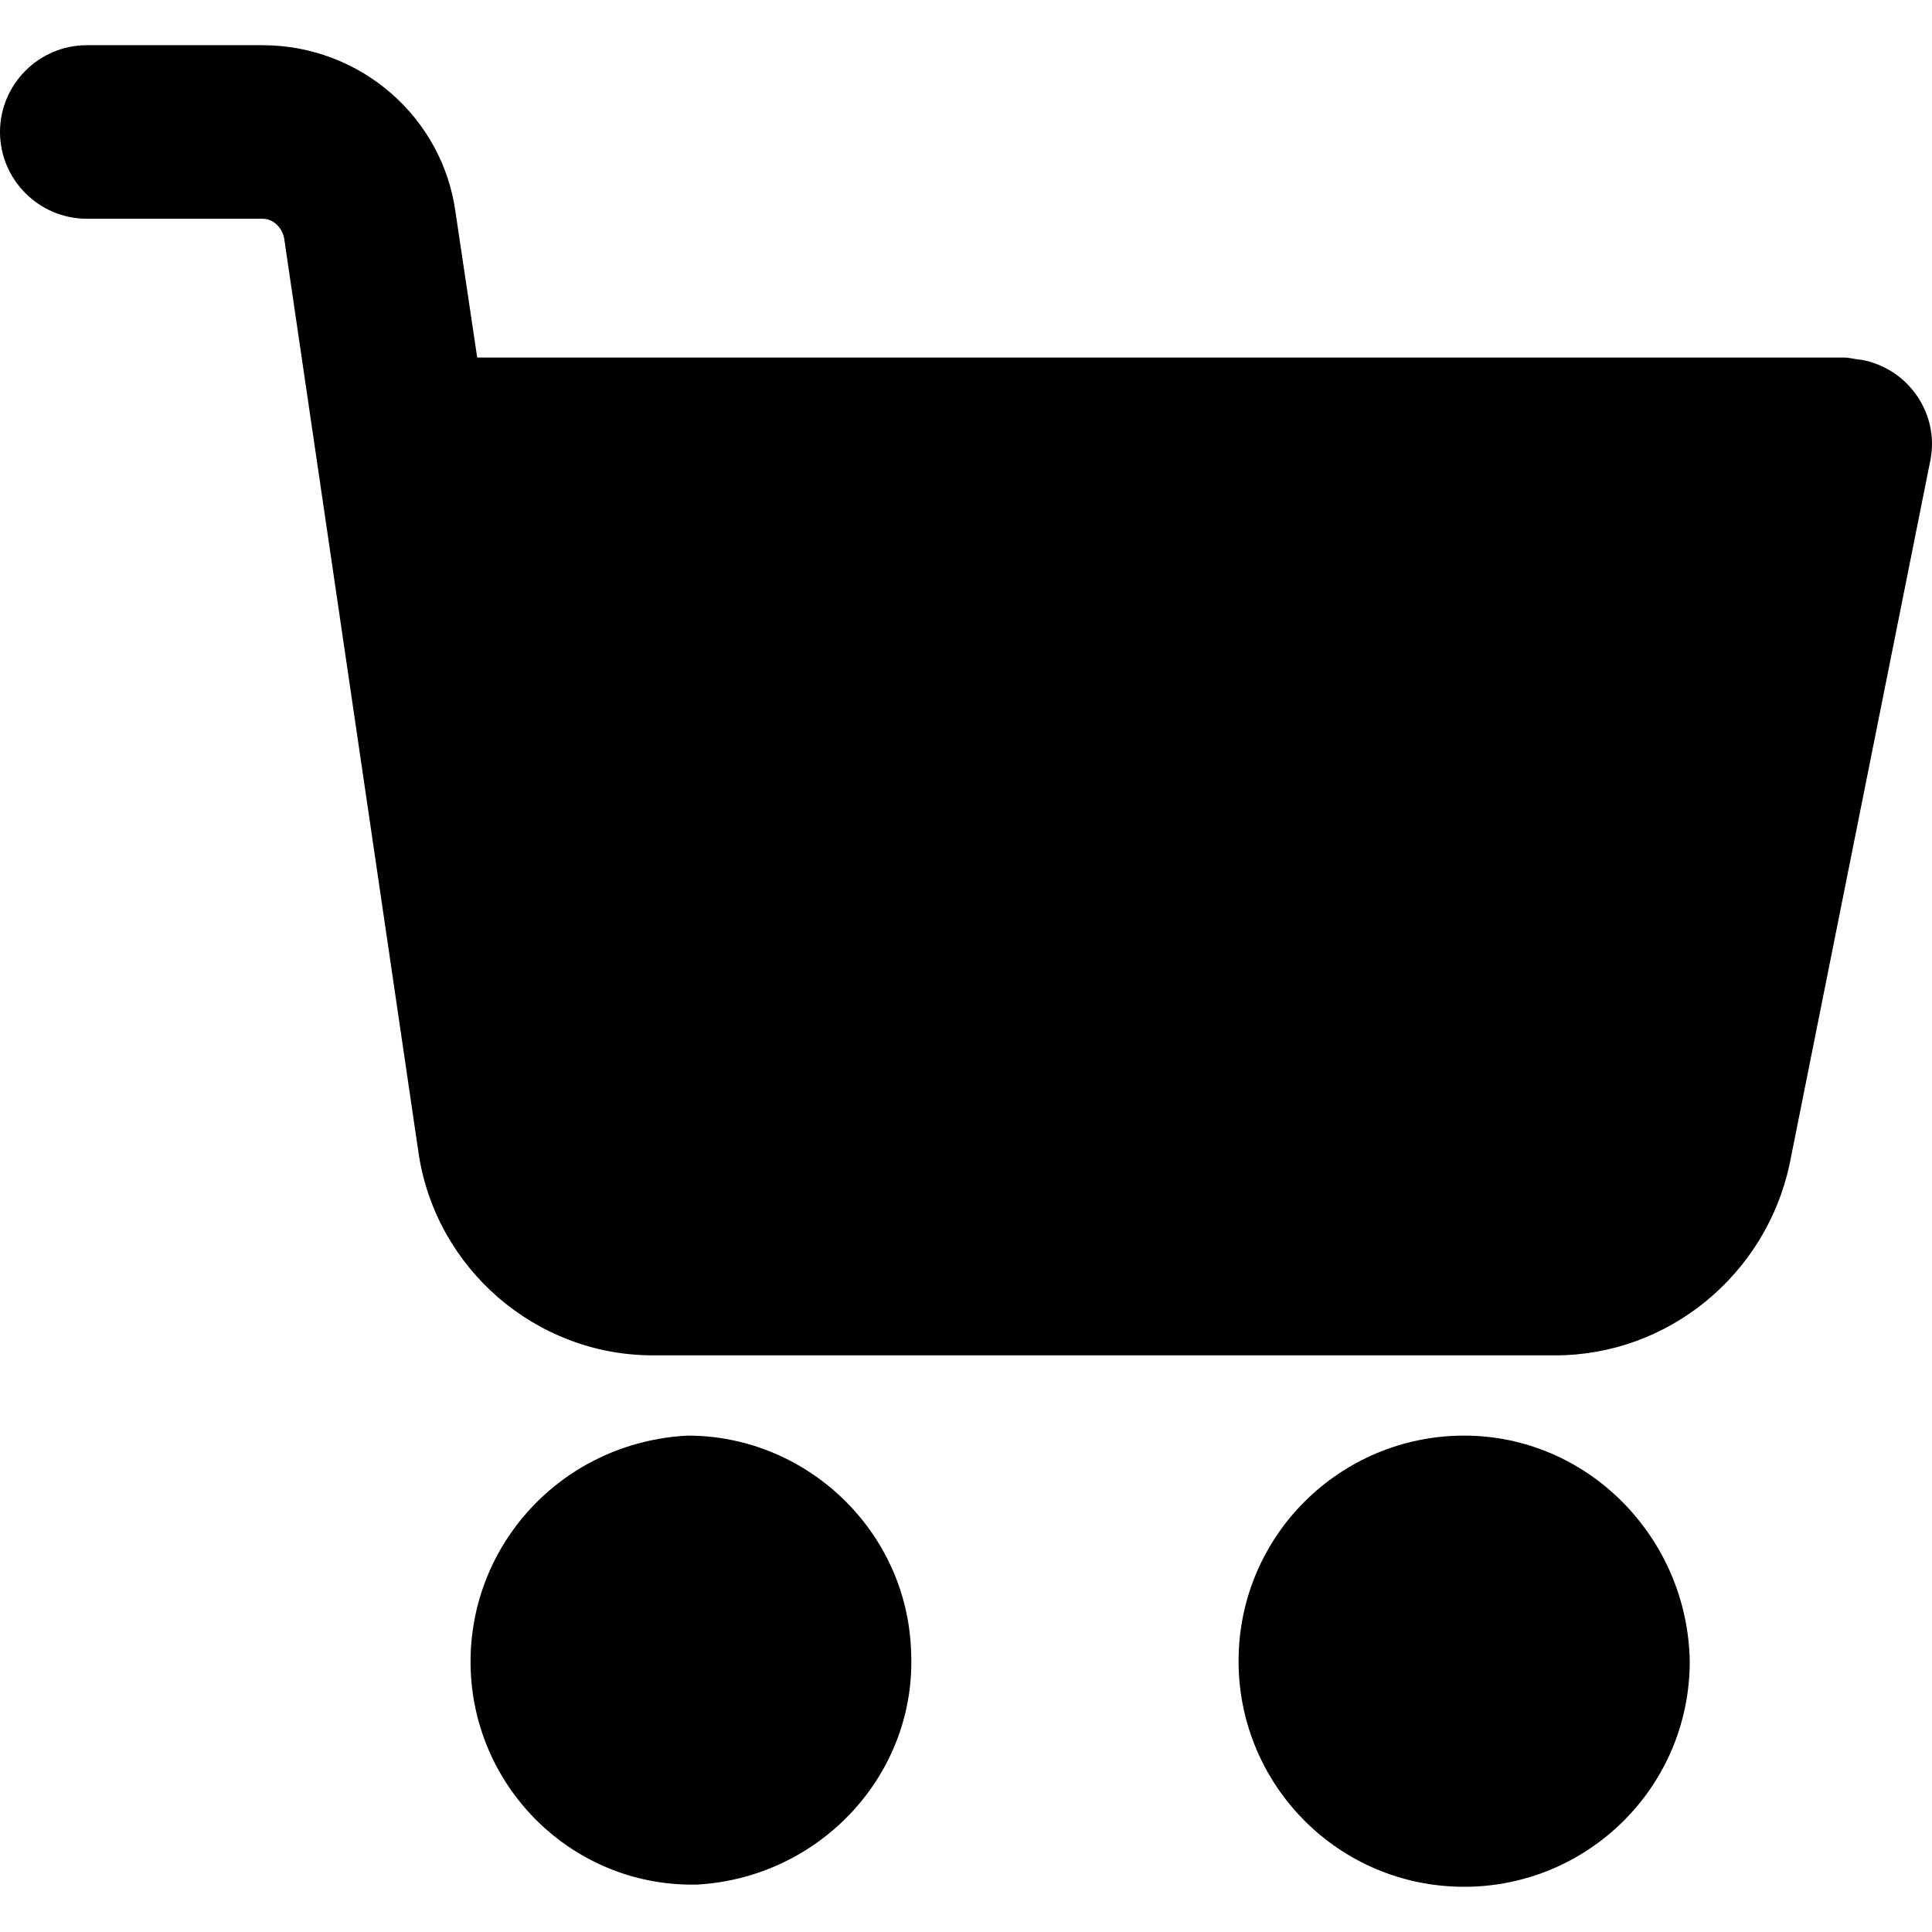
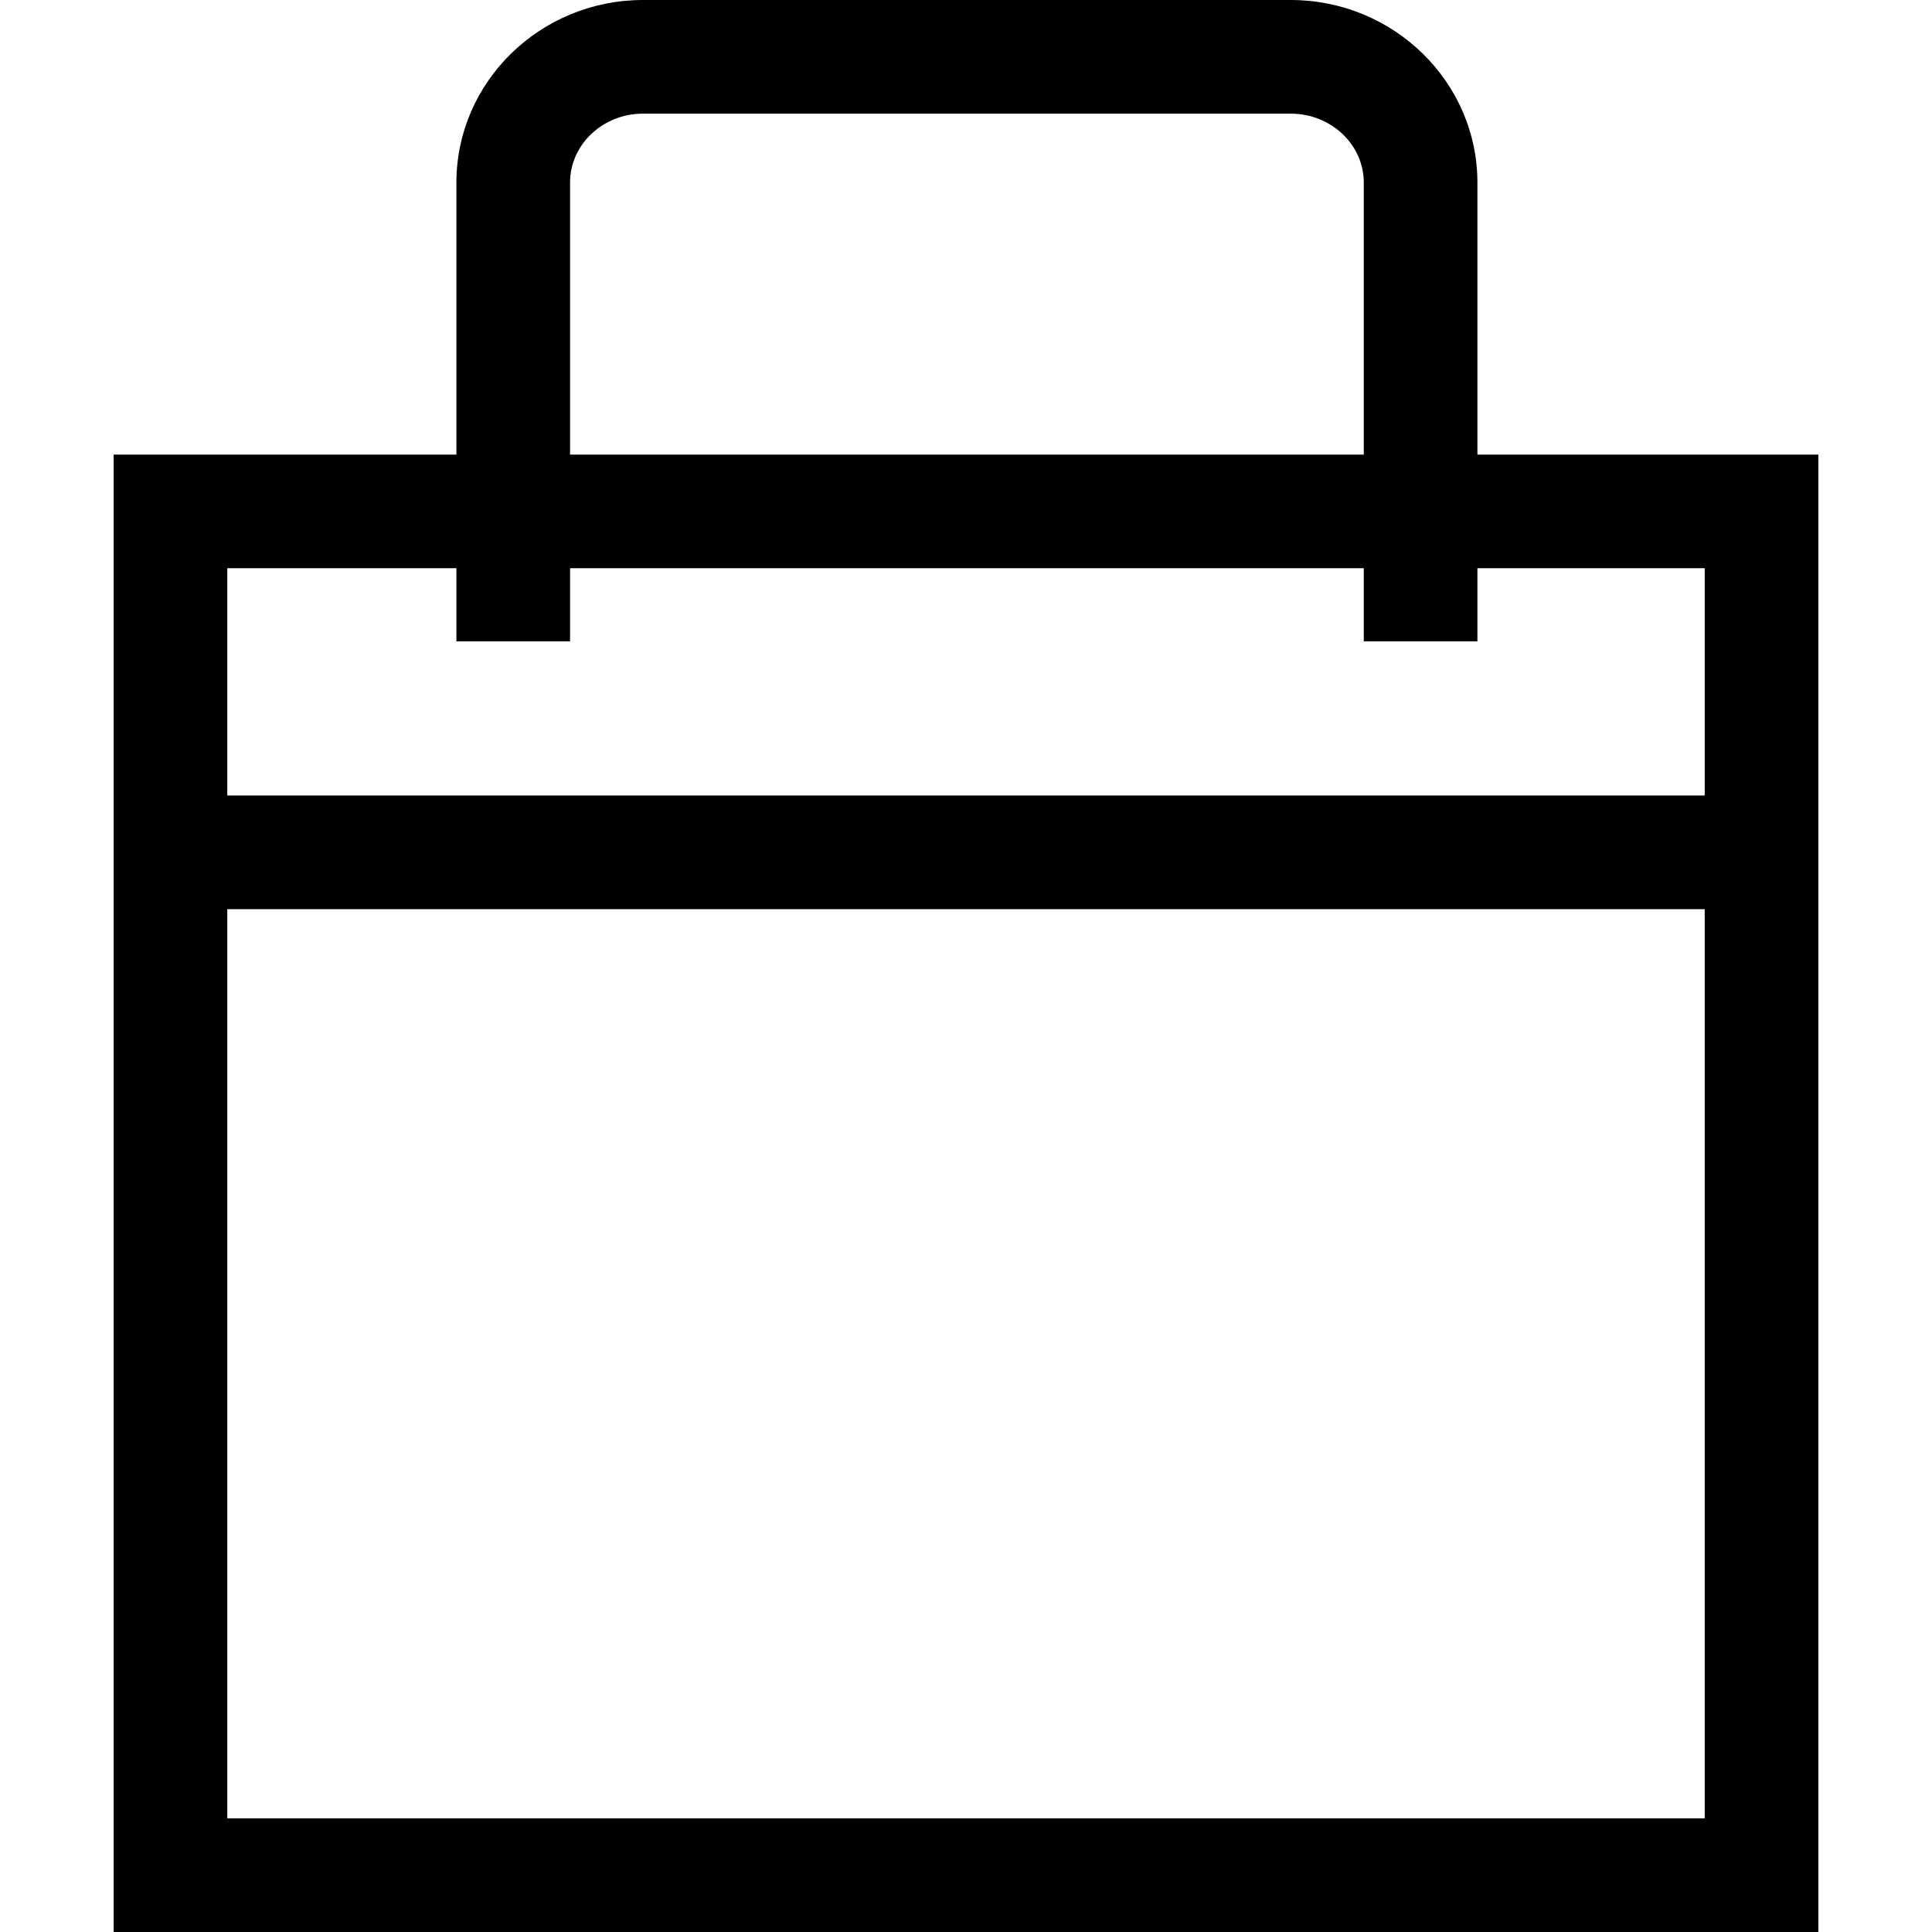
- <svg xmlns="http://www.w3.org/2000/svg" version="1.1" id="Capa_1" x="0px" y="0px" viewBox="0 0 456.029 456.029" style="enable-background:new 0 0 456.029 456.029;" xml:space="preserve">
-   <g>
-     <g>
-       <path d="M345.6,338.862c-29.184,0-53.248,23.552-53.248,53.248c0,29.184,23.552,53.248,53.248,53.248    c29.184,0,53.248-23.552,53.248-53.248C398.336,362.926,374.784,338.862,345.6,338.862z" />
-     </g>
-   </g>
-   <g>
-     <g>
-       <path d="M439.296,84.91c-1.024,0-2.56-0.512-4.096-0.512H112.64l-5.12-34.304C104.448,27.566,84.992,10.67,61.952,10.67H20.48    C9.216,10.67,0,19.886,0,31.15c0,11.264,9.216,20.48,20.48,20.48h41.472c2.56,0,4.608,2.048,5.12,4.608l31.744,216.064    c4.096,27.136,27.648,47.616,55.296,47.616h212.992c26.624,0,49.664-18.944,55.296-45.056l33.28-166.4    C457.728,97.71,450.56,86.958,439.296,84.91z" />
-     </g>
-   </g>
-   <g>
-     <g>
-       <path d="M215.04,389.55c-1.024-28.16-24.576-50.688-52.736-50.688c-29.696,1.536-52.224,26.112-51.2,55.296    c1.024,28.16,24.064,50.688,52.224,50.688h1.024C193.536,443.31,216.576,418.734,215.04,389.55z" />
-     </g>
-   </g>
+ <svg xmlns="http://www.w3.org/2000/svg" version="1.1" width="17" height="17" viewBox="0 0 17 17">
  <g>
</g>
-   <g>
- </g>
-   <g>
- </g>
-   <g>
- </g>
-   <g>
- </g>
-   <g>
- </g>
-   <g>
- </g>
-   <g>
- </g>
-   <g>
- </g>
-   <g>
- </g>
-   <g>
- </g>
-   <g>
- </g>
-   <g>
- </g>
-   <g>
- </g>
-   <g>
- </g>
+   <path d="M13 4v-2.394c0-0.885-0.737-1.606-1.643-1.606h-5.699c-0.905 0-1.642 0.721-1.642 1.606v2.394h-3.016v13h15v-13h-3zM5.016 1.606c0-0.334 0.288-0.606 0.642-0.606h5.699c0.355 0 0.643 0.272 0.643 0.606v2.394h-6.984v-2.394zM15 16h-13v-8h13v8zM15 7h-13v-2h2.016v0.643h1v-0.643h6.984v0.643h1v-0.643h2v2z" fill="#000000" />
</svg>
